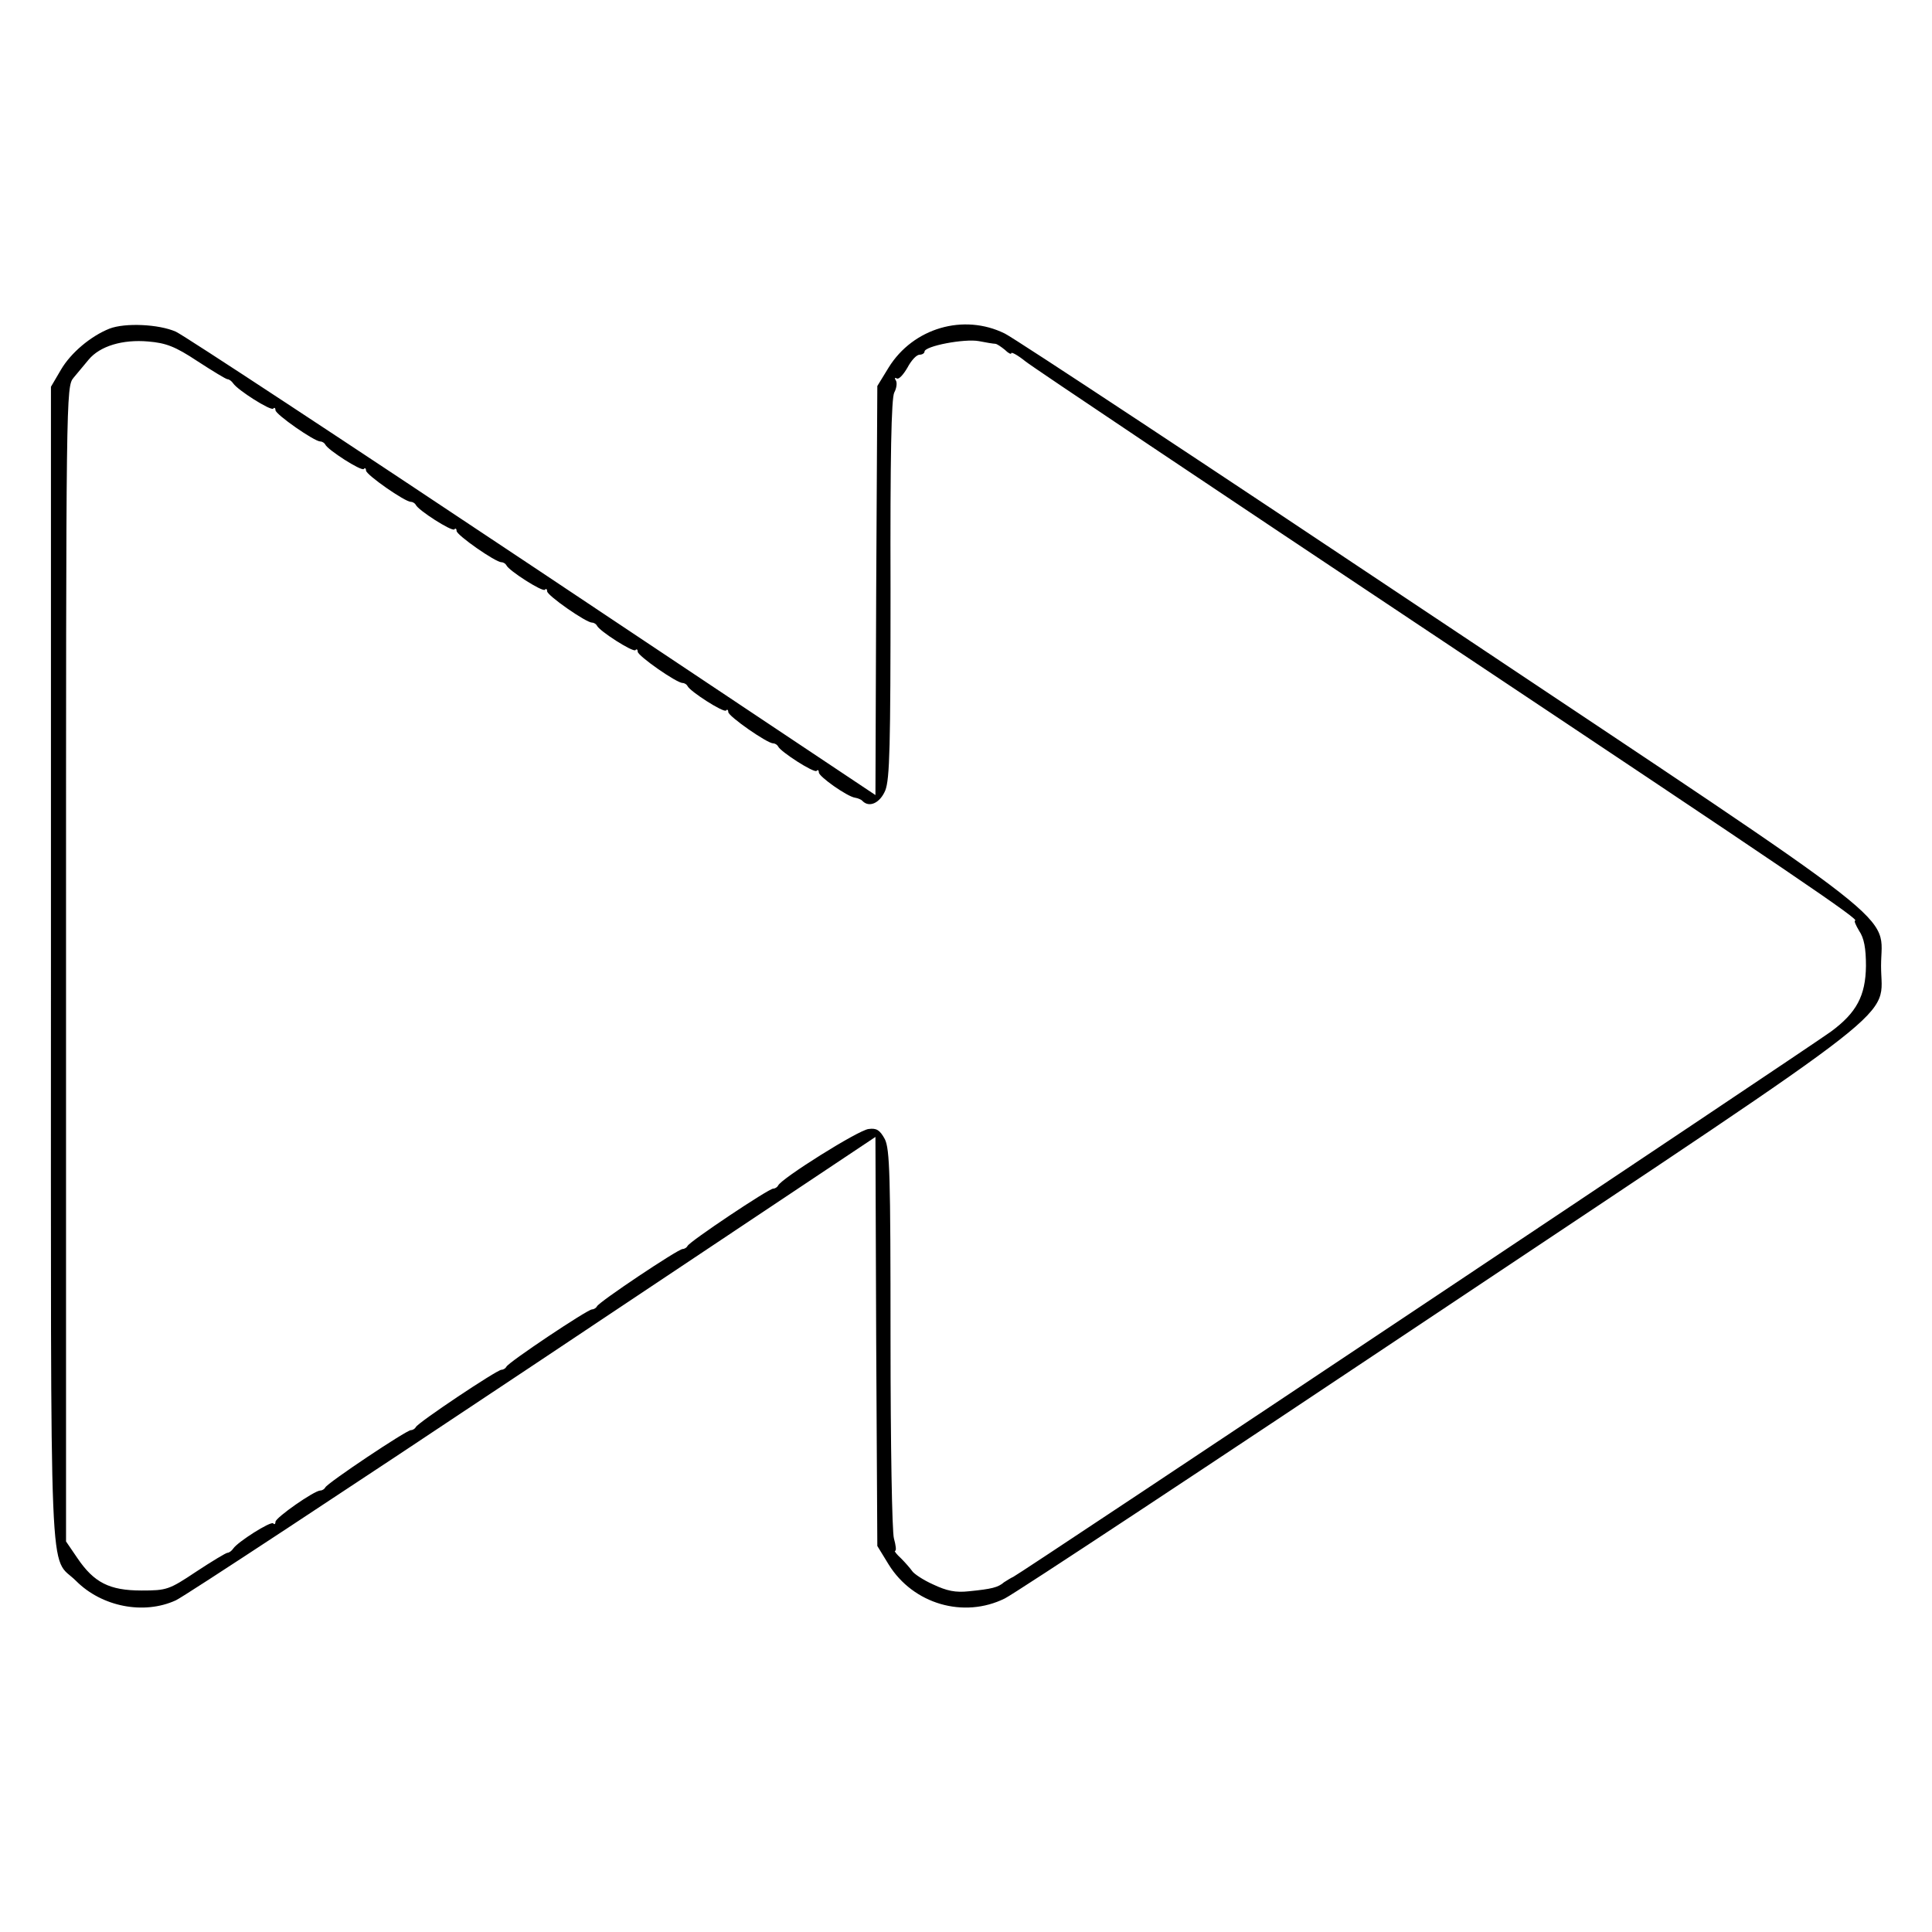
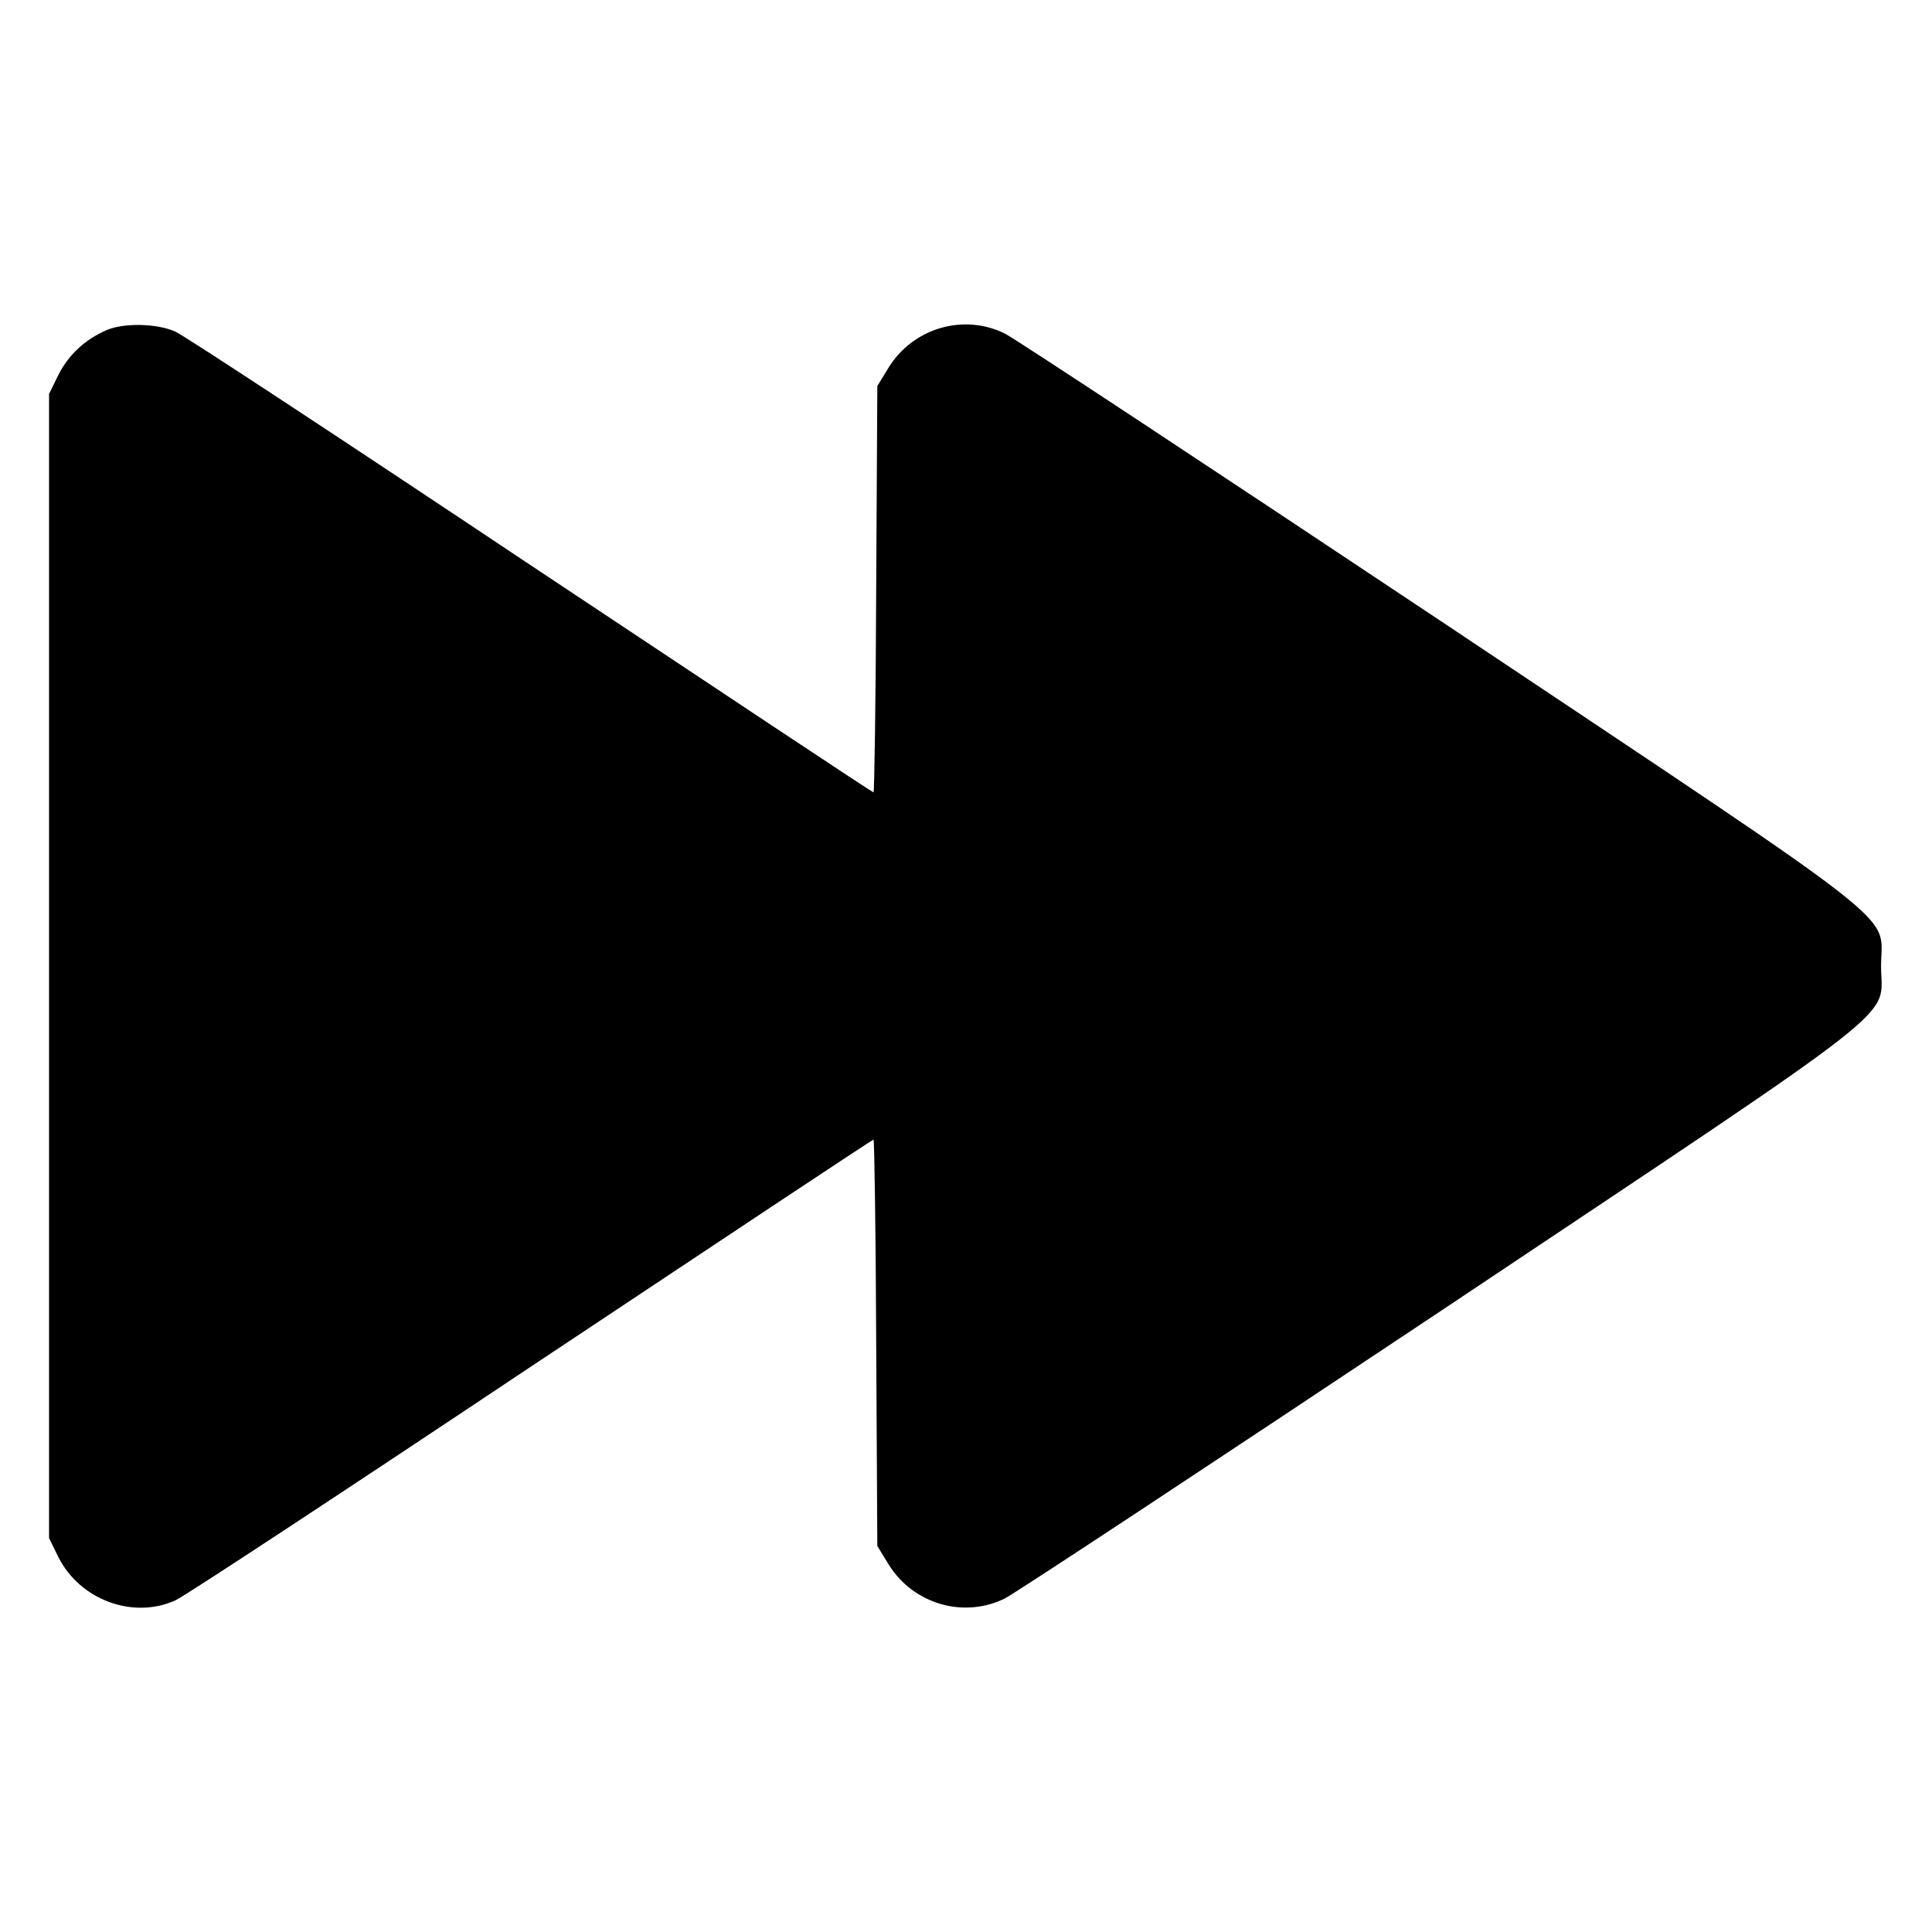
<svg xmlns="http://www.w3.org/2000/svg" version="1.0" width="512pt" height="512pt" viewBox="0 0 512 512" preserveAspectRatio="xMidYMid meet">
  <g transform="translate(0,512) scale(0.1,-0.1)" fill="#000000" stroke="none">
-     <path d="M290 4249 c-50 -20 -102 -64 -128 -108 l-27 -46 0 -1535 c0 -1709 -6 -1557 67 -1630 68 -68 179 -90 264 -51 22 10 449 291 947 623 l907 605 2 -542 3 -542 30 -49 c65 -105 199 -144 308 -90 28 14 549 358 1157 764 1259 840 1165 766 1165 912 0 146 94 72 -1165 912 -608 406 -1129 750 -1157 764 -109 54 -243 15 -308 -90 l-30 -49 -3 -542 -2 -542 -907 605 c-498 332 -925 613 -947 623 -45 20 -135 24 -176 8z m233 -86 c40 -26 76 -48 80 -48 4 0 11 -5 15 -11 12 -18 99 -73 106 -67 3 4 6 2 6 -4 0 -11 103 -83 119 -83 5 0 11 -4 13 -8 6 -14 95 -71 102 -65 3 4 6 2 6 -4 0 -11 103 -83 119 -83 5 0 11 -4 13 -8 6 -14 95 -71 102 -65 3 4 6 2 6 -4 0 -11 103 -83 119 -83 5 0 11 -4 13 -8 6 -14 95 -71 102 -65 3 4 6 2 6 -4 0 -11 103 -83 119 -83 5 0 11 -4 13 -8 6 -14 95 -71 102 -65 3 4 6 2 6 -4 0 -11 103 -83 119 -83 5 0 11 -4 13 -8 6 -14 95 -71 102 -65 3 4 6 2 6 -4 0 -11 103 -83 119 -83 5 0 11 -4 13 -8 6 -14 95 -71 102 -65 3 4 6 2 6 -4 0 -11 75 -64 96 -67 7 -1 17 -5 20 -9 18 -18 46 -5 60 28 12 30 14 117 14 535 -1 345 2 506 10 520 6 11 8 26 4 32 -4 6 -3 8 3 5 5 -3 17 10 28 29 10 19 24 34 32 34 7 0 13 4 13 8 0 15 106 35 144 28 20 -4 39 -7 43 -7 5 0 16 -8 26 -16 9 -9 17 -13 17 -9 0 4 17 -5 38 -22 20 -16 504 -340 1076 -721 970 -646 1139 -761 1122 -761 -3 0 2 -12 11 -27 13 -19 18 -46 18 -93 -1 -79 -25 -124 -93 -174 -62 -45 -2153 -1440 -2167 -1445 -5 -2 -16 -9 -24 -14 -16 -14 -33 -18 -93 -24 -36 -4 -59 1 -95 18 -27 12 -52 29 -56 36 -5 7 -18 22 -29 33 -12 11 -19 20 -16 20 4 0 2 15 -3 33 -5 18 -9 244 -9 530 0 434 -2 501 -15 528 -13 24 -22 30 -43 27 -26 -2 -233 -132 -240 -150 -2 -4 -8 -8 -13 -8 -12 0 -223 -141 -227 -152 -2 -4 -8 -8 -13 -8 -12 0 -223 -141 -227 -152 -2 -4 -8 -8 -13 -8 -12 0 -223 -141 -227 -152 -2 -4 -8 -8 -13 -8 -12 0 -223 -141 -227 -152 -2 -4 -8 -8 -13 -8 -12 0 -223 -141 -227 -152 -2 -4 -8 -8 -13 -8 -16 0 -119 -72 -119 -83 0 -6 -3 -8 -6 -4 -7 6 -94 -49 -106 -67 -4 -6 -11 -11 -15 -11 -4 0 -42 -23 -83 -50 -72 -48 -78 -50 -145 -50 -85 0 -126 21 -170 86 l-30 44 0 1530 c0 1515 0 1530 20 1554 11 13 29 35 40 48 30 36 90 54 158 48 47 -4 71 -13 130 -52z" />
+     <path d="M282 4245 c-57 -25 -100 -65 -127 -118 l-25 -51 0 -1516 0 -1516 25 -51 c57 -113 198 -165 310 -114 23 10 447 289 943 620 496 330 904 601 907 601 2 0 6 -242 7 -538 l3 -539 30 -49 c65 -105 199 -144 308 -90 28 14 549 358 1157 763 1259 841 1165 767 1165 913 0 146 94 72 -1165 913 -608 405 -1129 749 -1157 763 -109 54 -243 15 -308 -90 l-30 -49 -3 -539 c-1 -296 -5 -538 -7 -538 -3 0 -411 271 -907 601 -496 331 -920 610 -943 620 -48 22 -137 24 -183 4z" />
  </g>
</svg>
